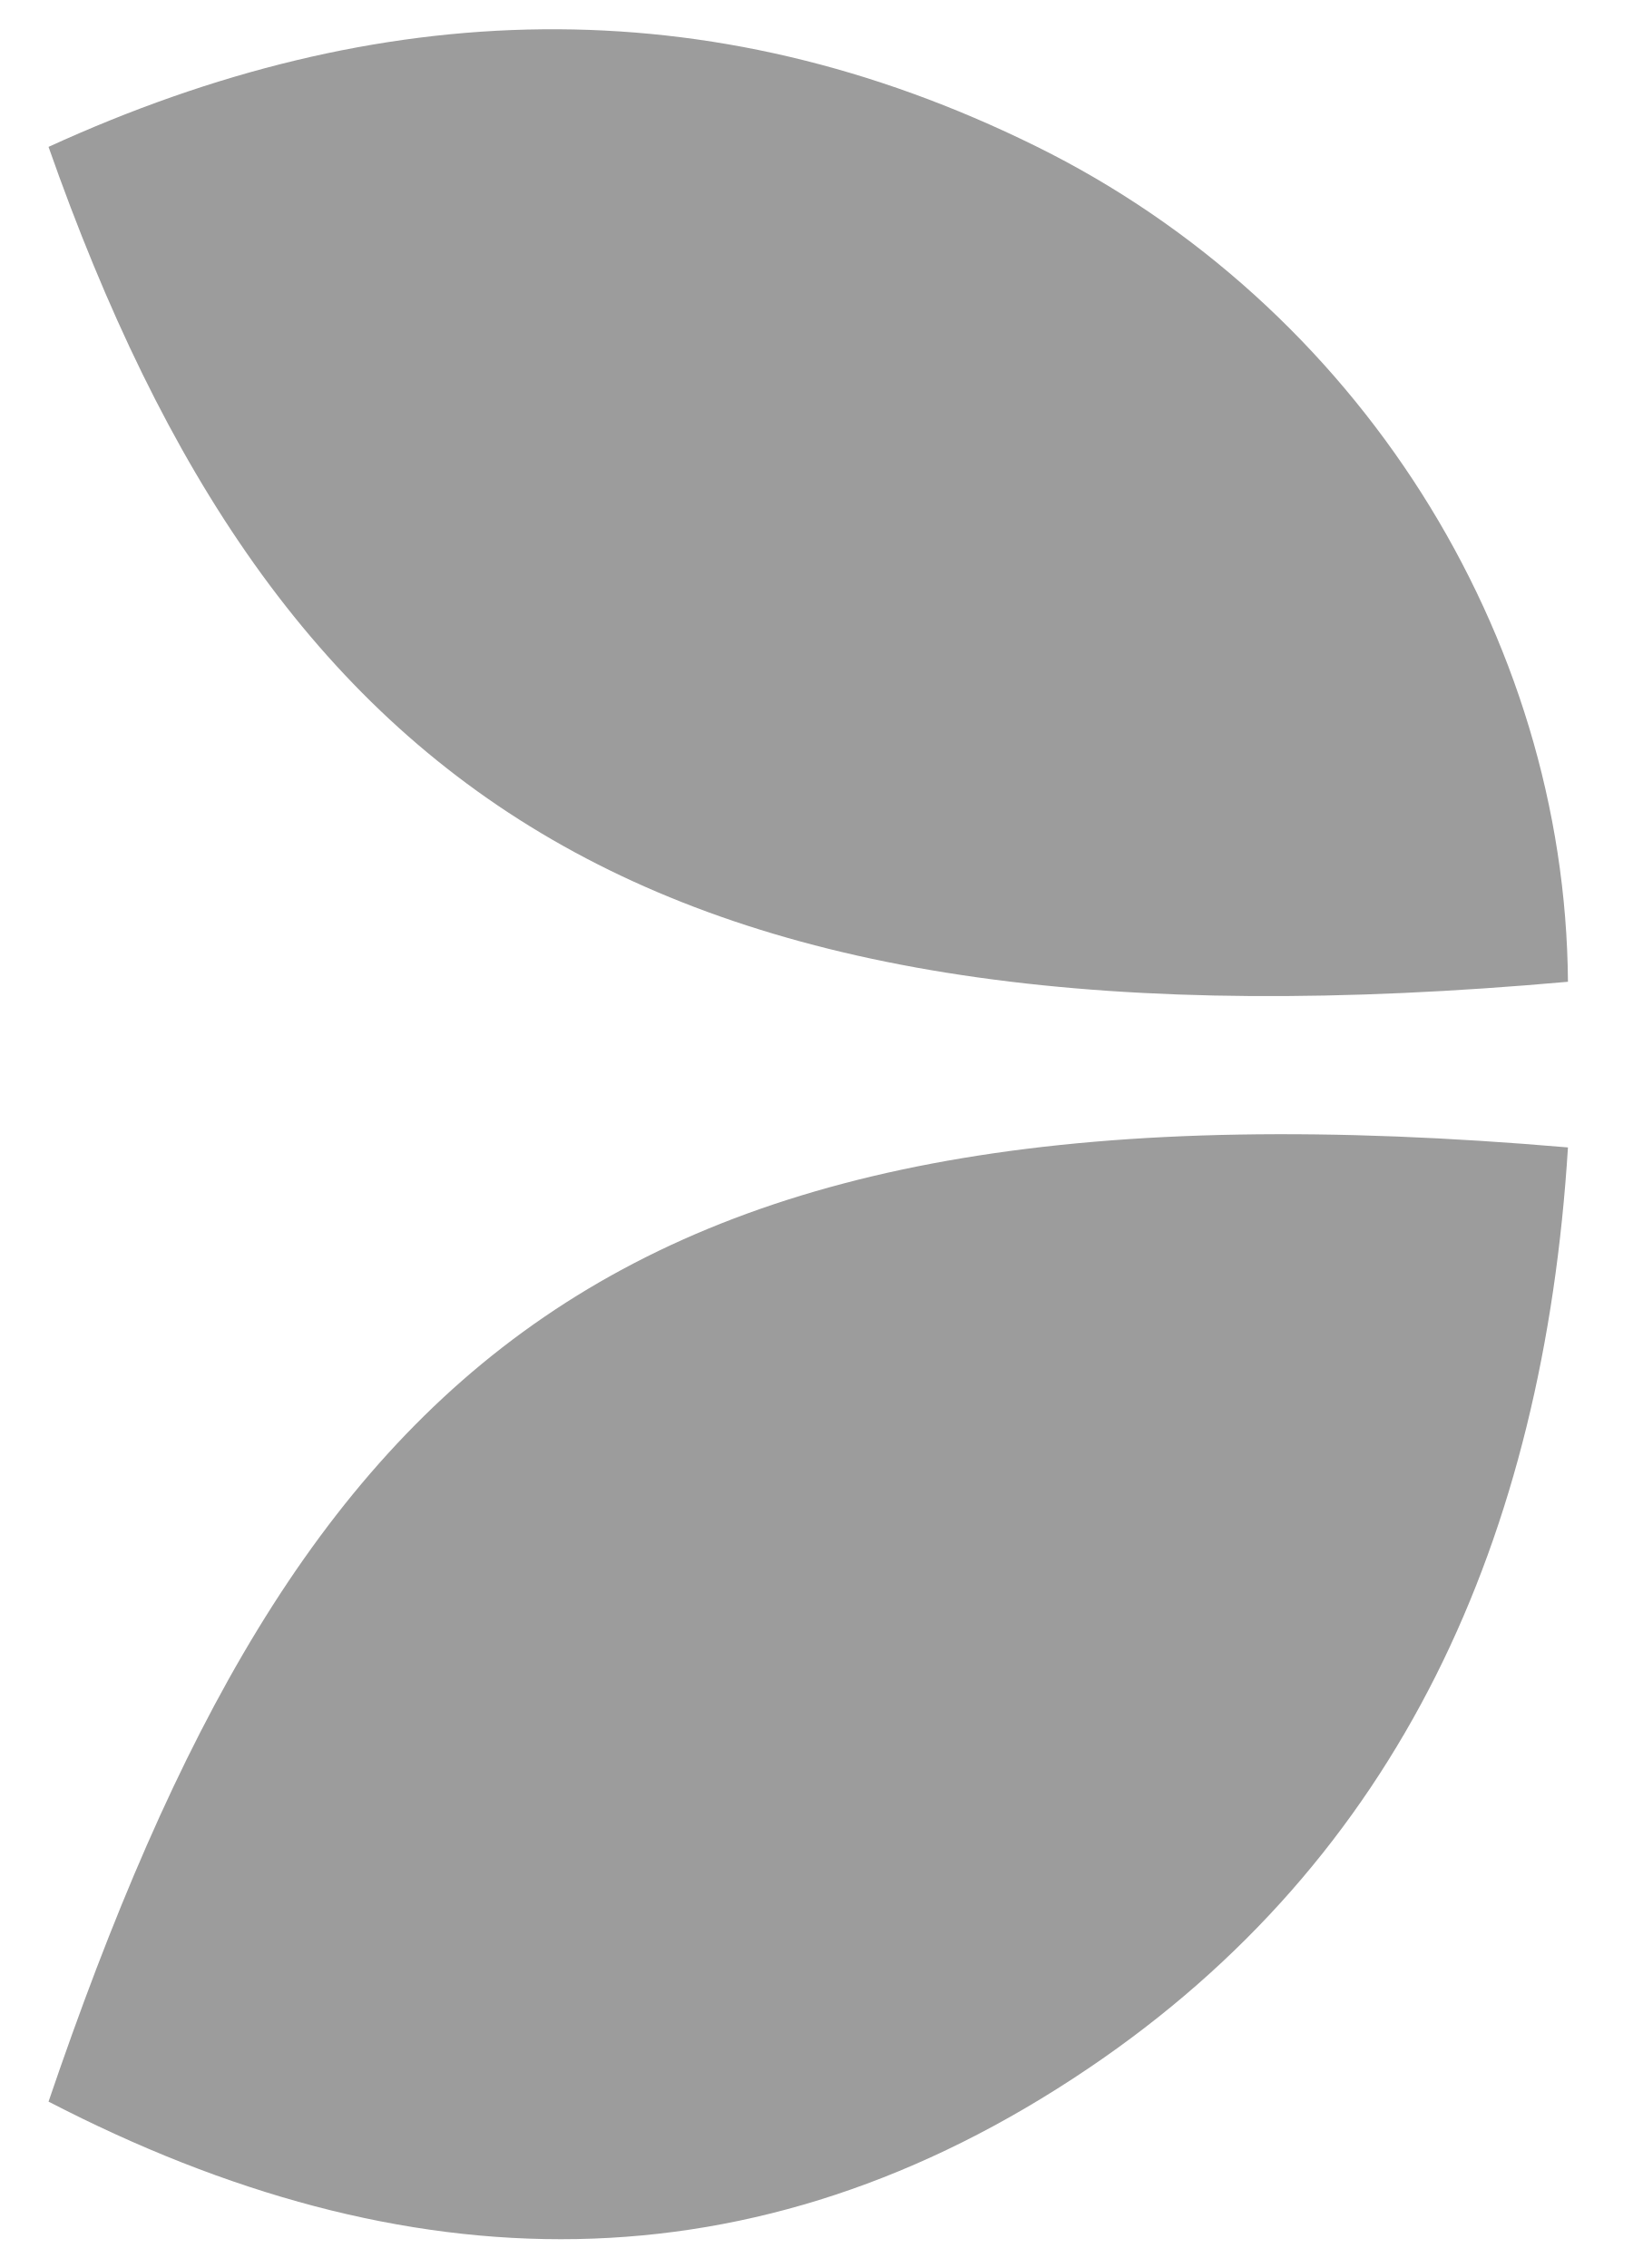
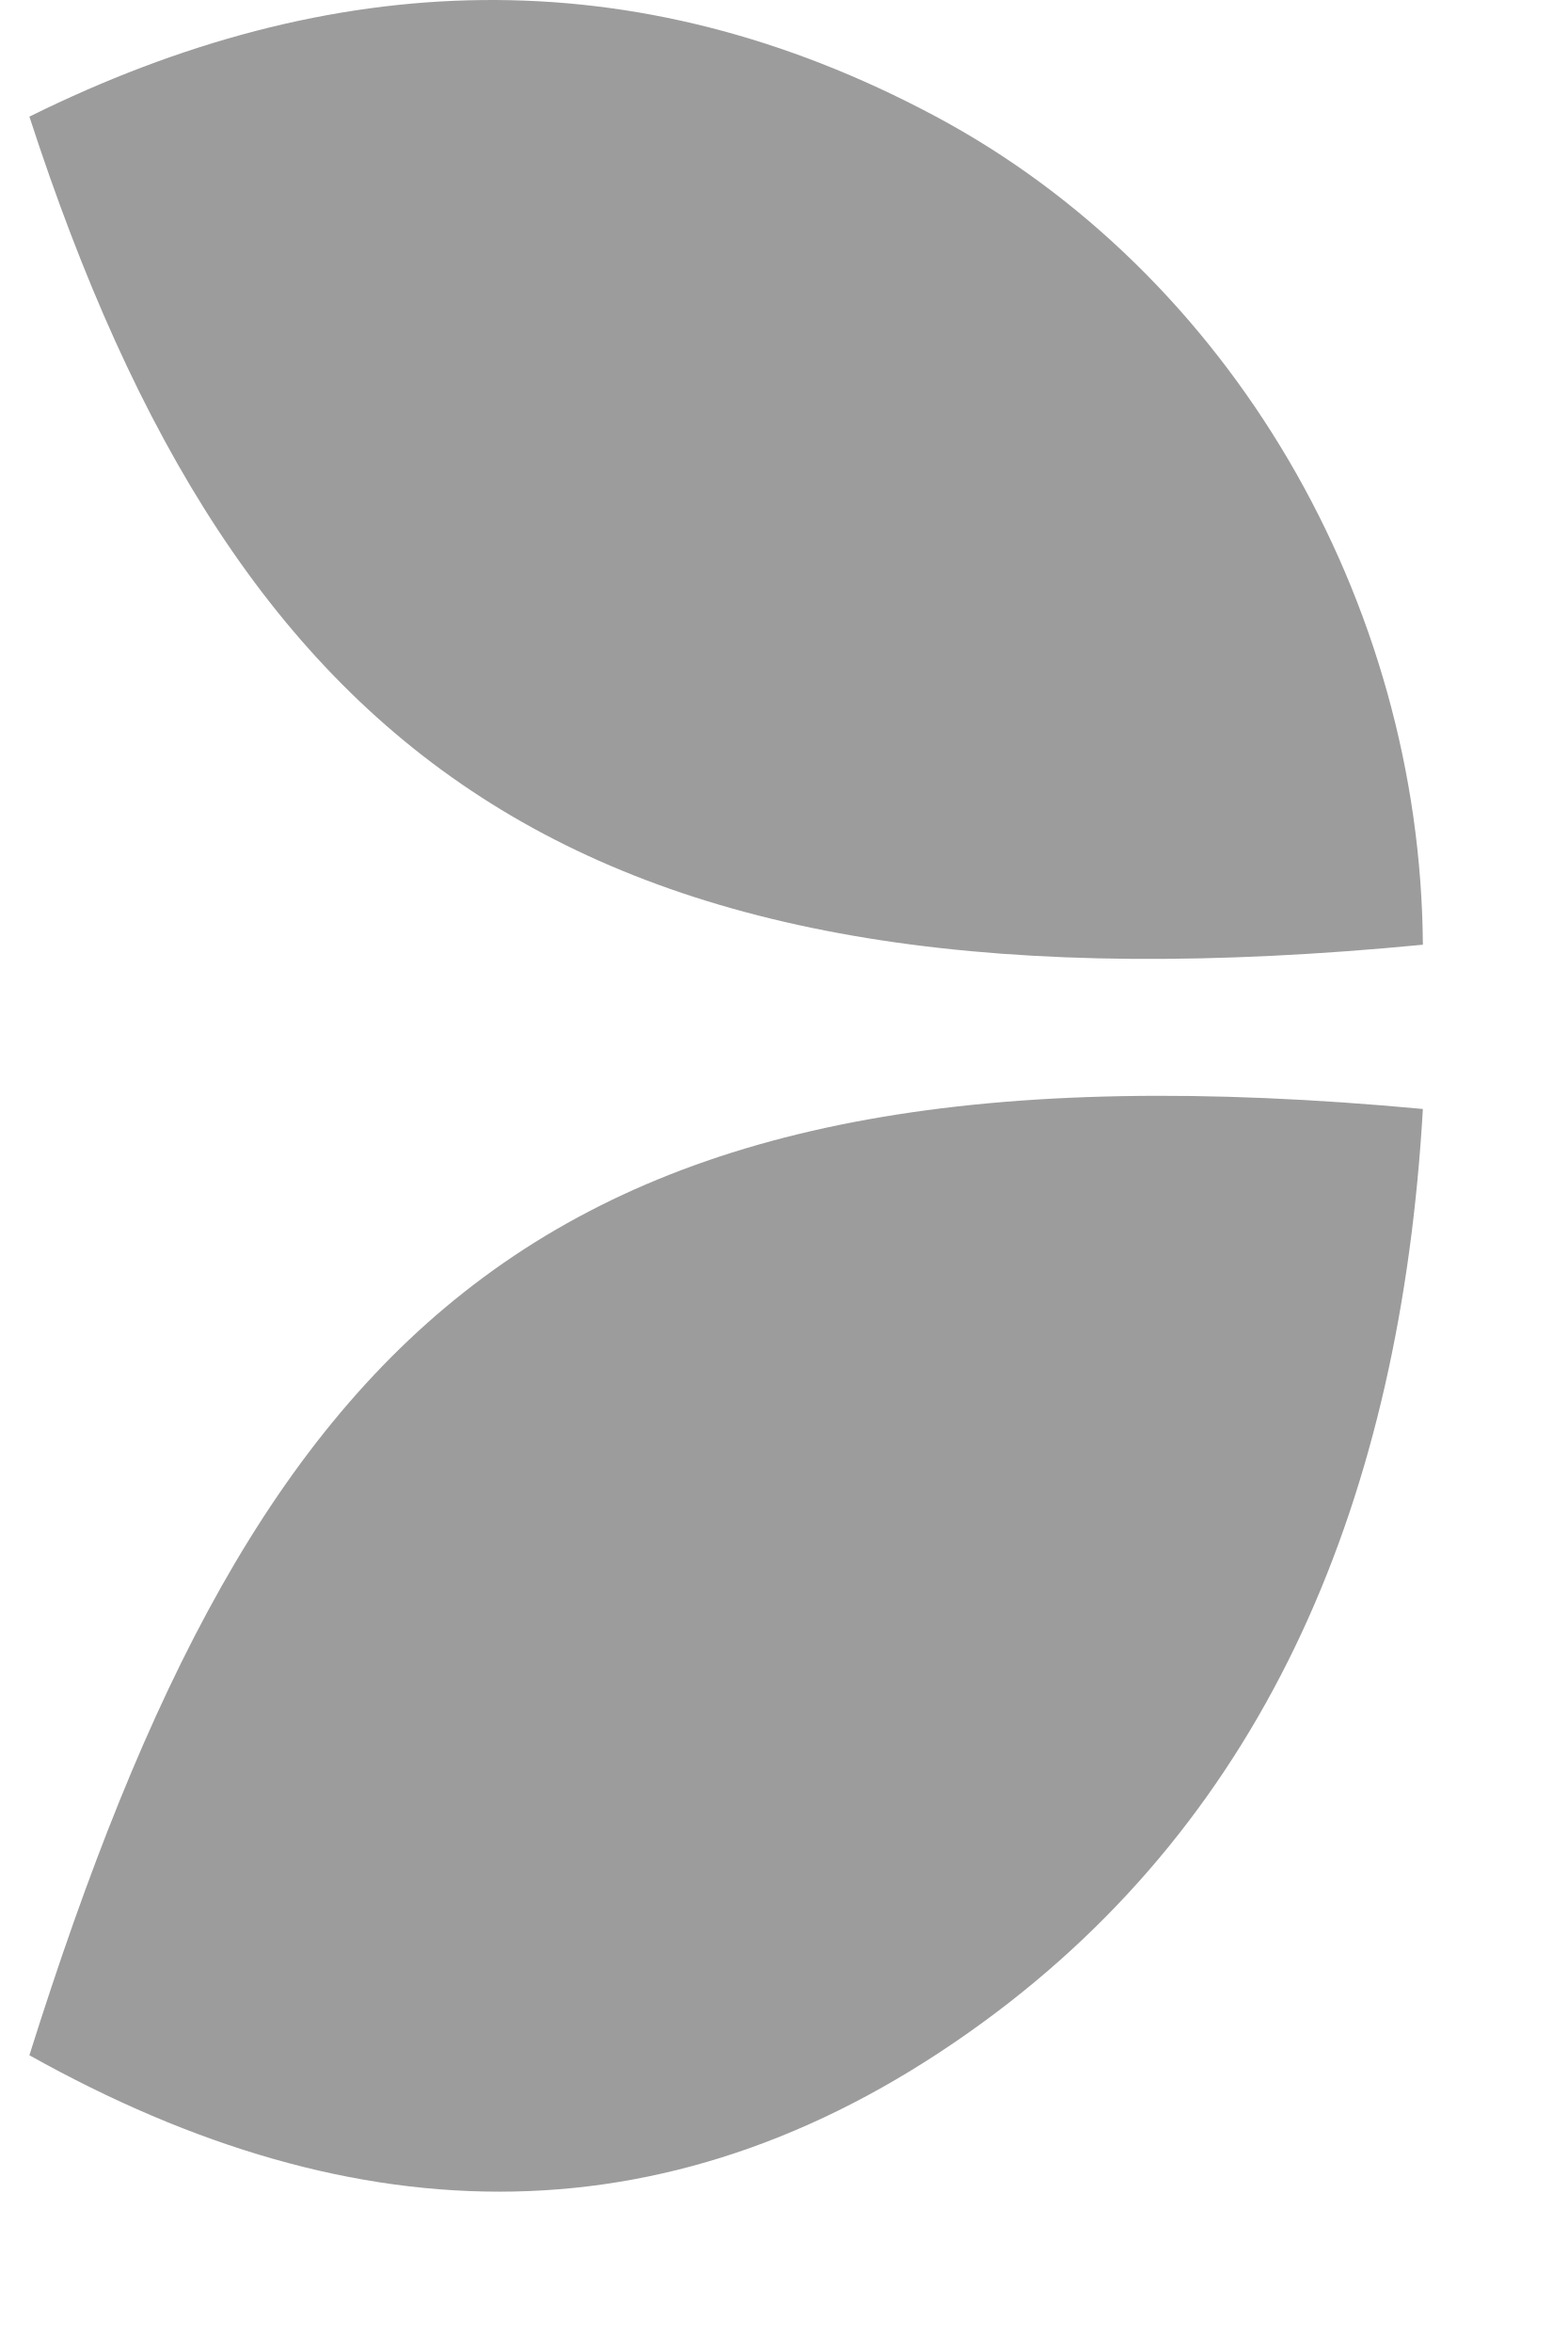
- <svg xmlns="http://www.w3.org/2000/svg" width="18" height="25" viewBox="0 0 18 25" fill="none">
-   <path d="M17.283 10.822C7.226 11.72 3.061 8.811 0.535 1.619C4.166 -0.043 7.803 -0.173 11.419 1.612C14.963 3.359 17.256 6.995 17.283 10.824V10.822Z" fill="#9C9C9C" />
-   <path d="M0.535 23.166C3.305 15.027 6.756 11.743 17.283 12.648C17.014 16.958 15.43 20.483 11.996 22.8C8.313 25.288 4.475 25.206 0.535 23.166Z" fill="#9C9C9C" />
+ <svg xmlns="http://www.w3.org/2000/svg" width="8" height="12" viewBox="0 0 8 12" fill="none">
+   <path d="M7.261 4.82C2.991 5.232 1.223 3.896 0.15 0.595C1.692 -0.168 3.236 -0.227 4.771 0.592C6.276 1.394 7.249 3.063 7.261 4.82Z" fill="#9C9C9C" />
+   <path d="M0.15 10.486C1.326 6.749 2.791 5.242 7.261 5.658C7.147 7.636 6.474 9.254 5.016 10.318C3.452 11.46 1.823 11.422 0.15 10.486Z" fill="#9C9C9C" />
</svg>
